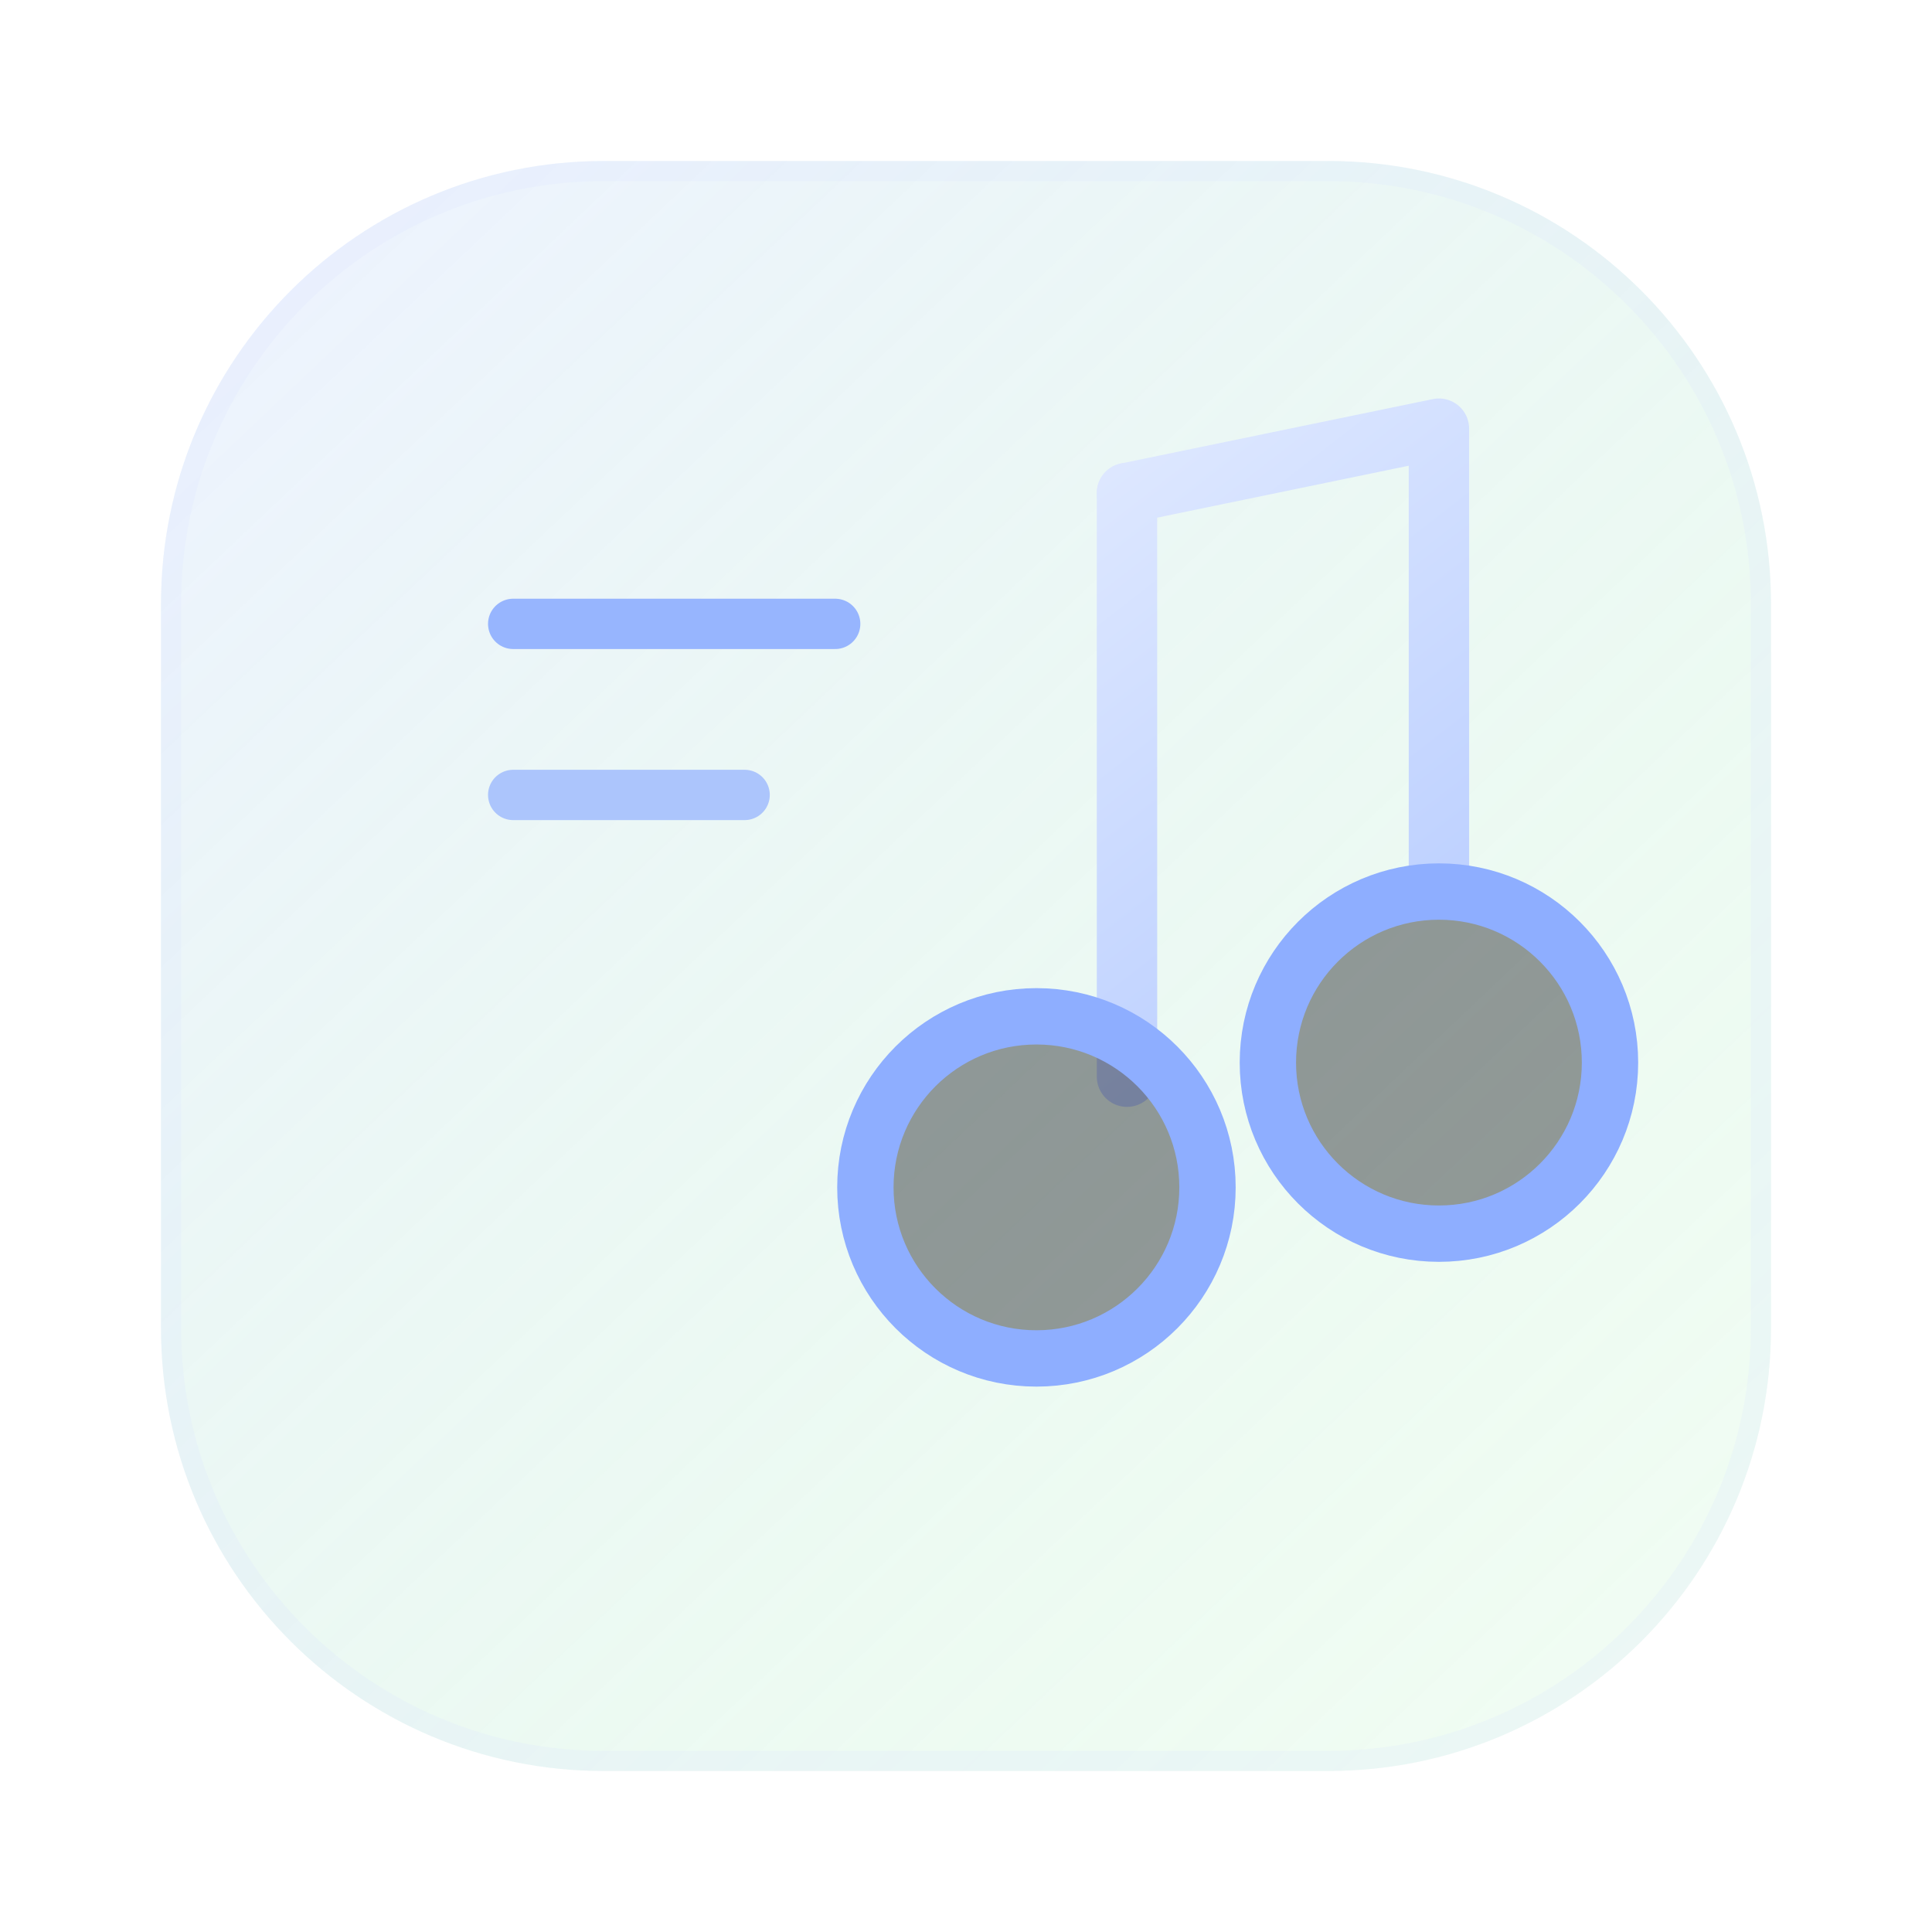
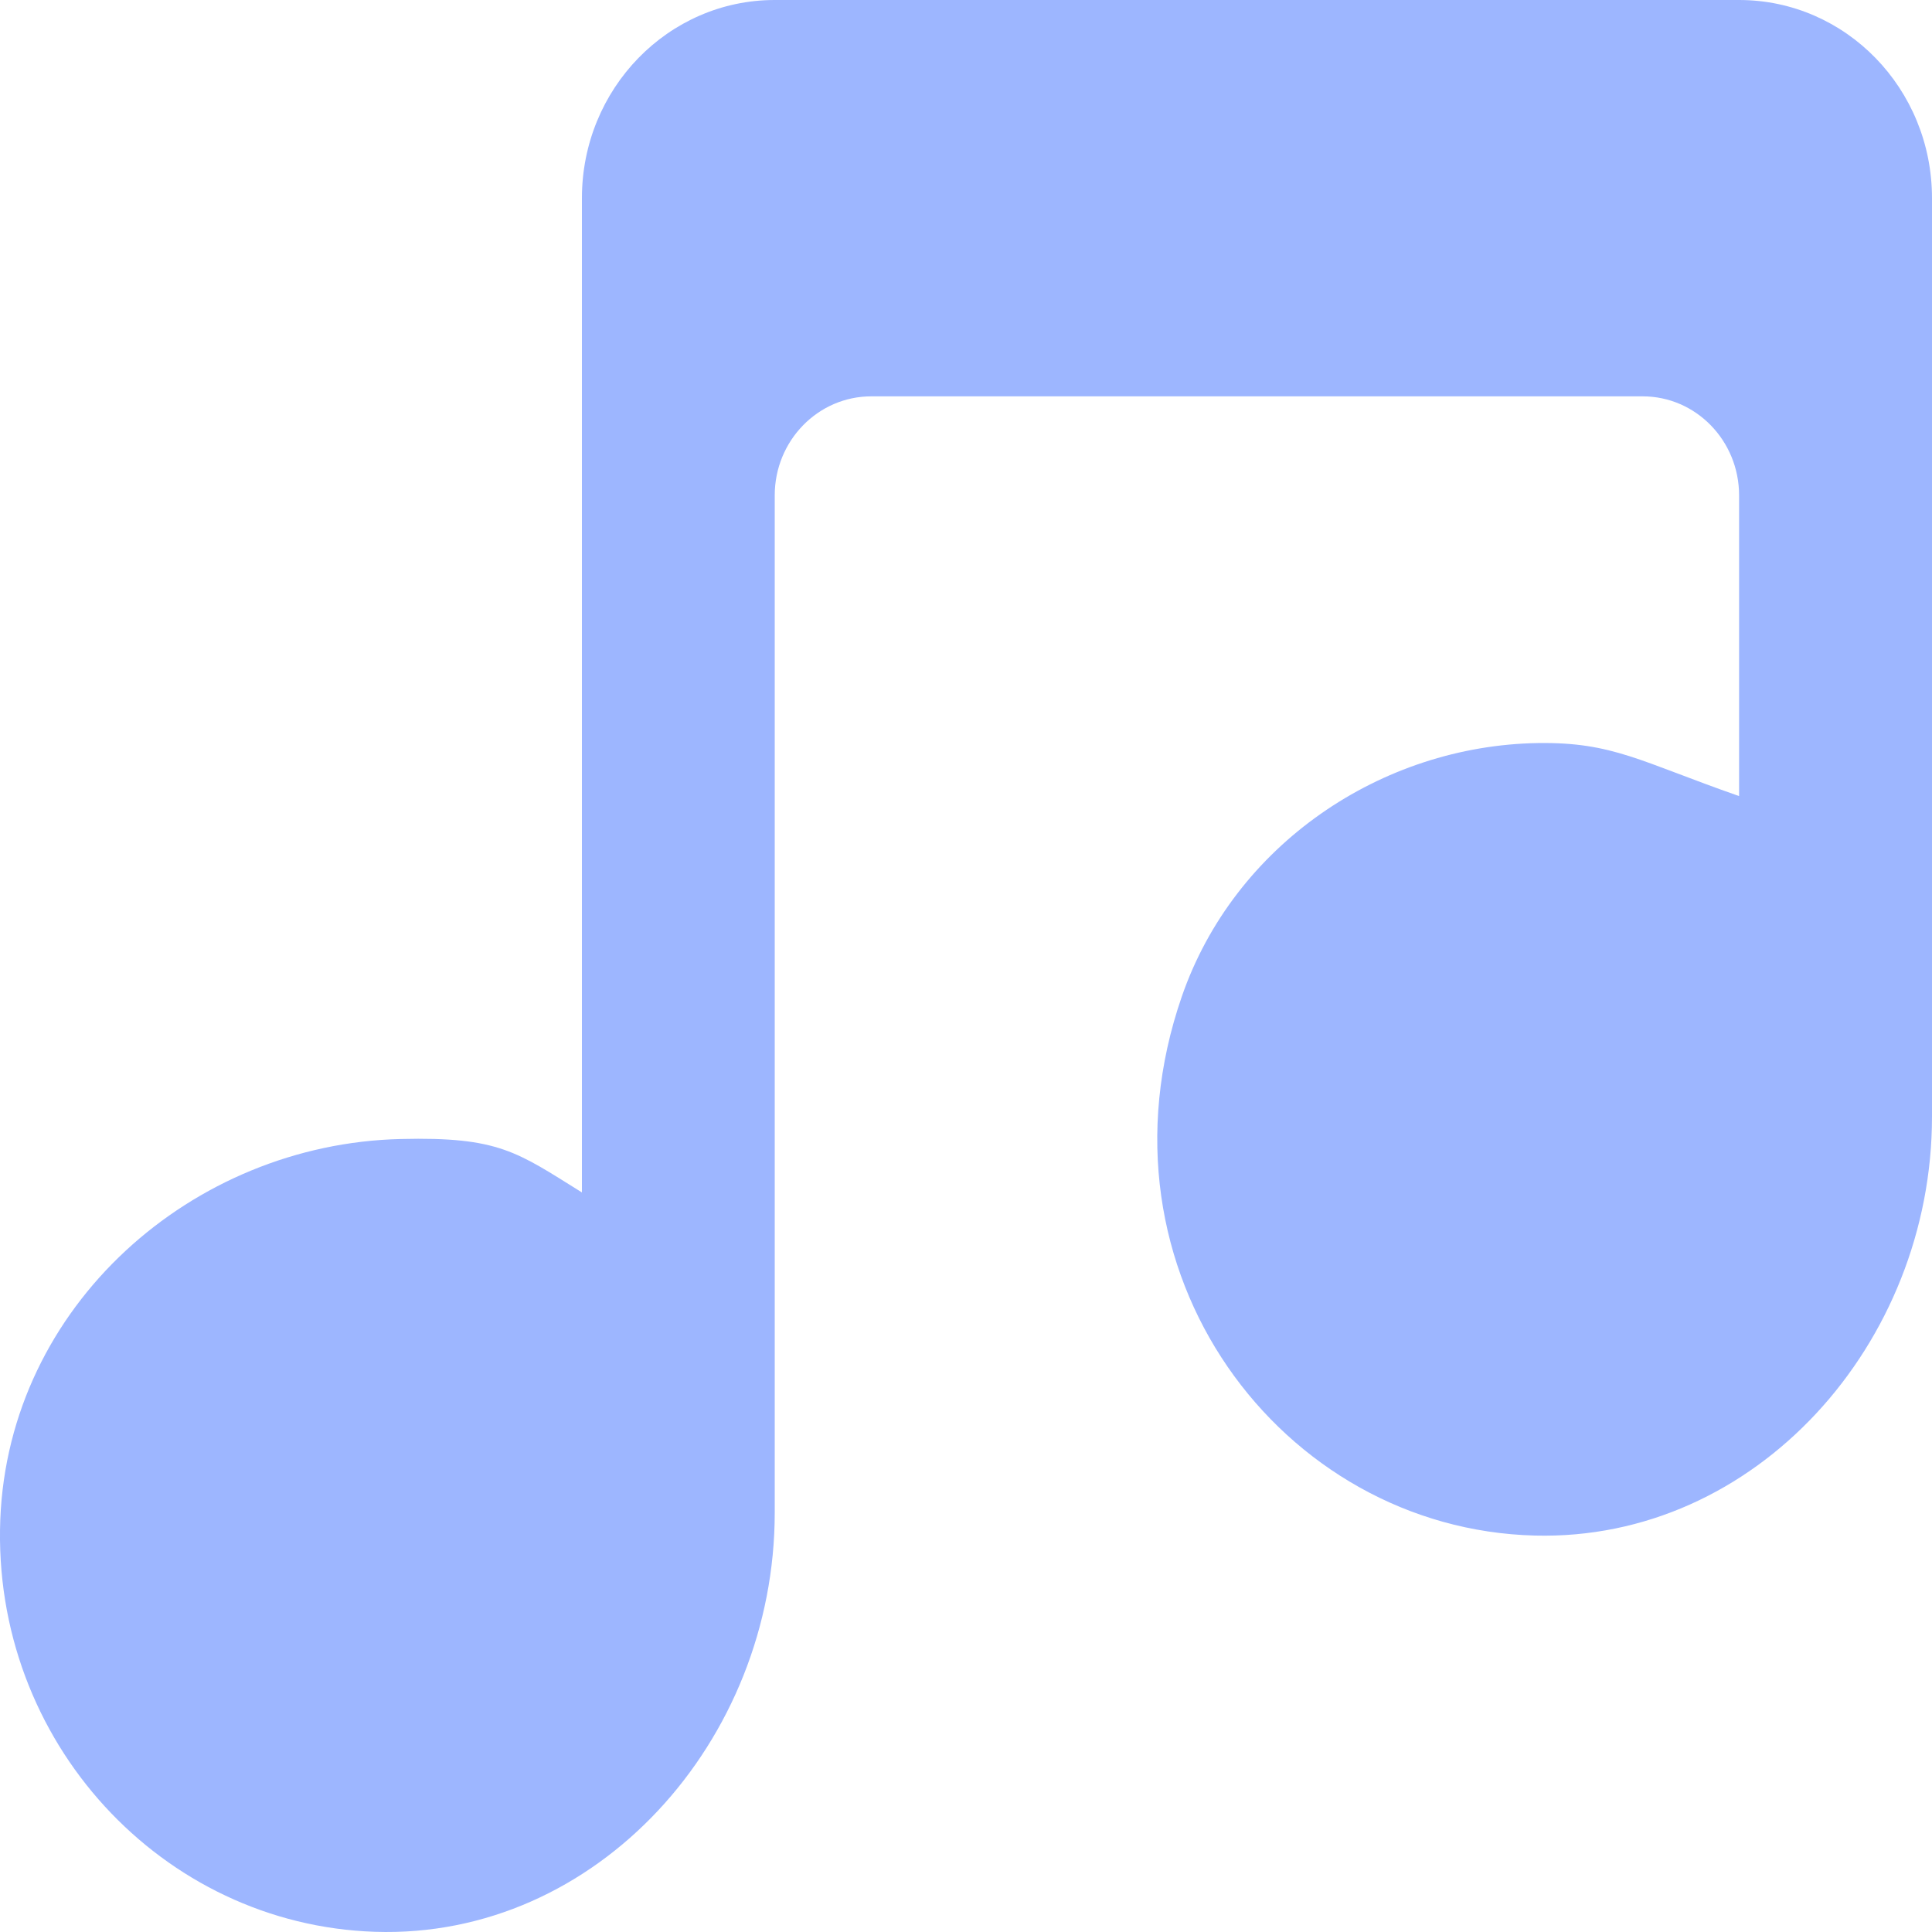
- <svg xmlns="http://www.w3.org/2000/svg" viewBox="0 0 96 96" fill="none">
-   <defs>
-     <linearGradient id="bg" x1="12" y1="10" x2="84" y2="86" gradientUnits="userSpaceOnUse">
-       <stop stop-color="#B6CBFF" stop-opacity=".24" />
-       <stop offset="1" stop-color="#53E16F" stop-opacity=".08" />
-     </linearGradient>
-     <linearGradient id="line" x1="30" y1="20" x2="72" y2="74" gradientUnits="userSpaceOnUse">
-       <stop stop-color="#F2F6FF" />
-       <stop offset="1" stop-color="#A3BEFF" />
-     </linearGradient>
-   </defs>
-   <rect x="8" y="8" width="80" height="80" rx="22" fill="url(#bg)" />
-   <rect x="8.5" y="8.5" width="79" height="79" rx="21.5" stroke="#D7E4FF" stroke-opacity=".2" />
-   <path d="M56 24.5v29" stroke="url(#line)" stroke-width="3" stroke-linecap="round" />
-   <path d="M56 24.5l15.5-3.2v22.3" stroke="url(#line)" stroke-width="3" stroke-linecap="round" stroke-linejoin="round" />
-   <circle cx="51.5" cy="59" r="8.5" fill="#0F1218" fill-opacity=".42" stroke="#8EAEFF" stroke-width="2.8" />
-   <circle cx="71.5" cy="52.8" r="8.5" fill="#0F1218" fill-opacity=".42" stroke="#8EAEFF" stroke-width="2.8" />
-   <path d="M25.5 31h16" stroke="#8EAEFF" stroke-width="2.5" stroke-linecap="round" opacity=".9" />
-   <path d="M25.5 39.5h11.5" stroke="#8EAEFF" stroke-width="2.5" stroke-linecap="round" opacity=".68" />
+ <svg xmlns="http://www.w3.org/2000/svg" viewBox="0 0 20 20" fill="none">
+   <g transform="translate(-204 -3599)" fill="#9DB6FF">
+     <path d="M224,3601.051 L224,3610.559 C224,3612.91 222.176,3614.955 219.888,3614.896 C217.267,3614.829 215.249,3612.166 216.234,3609.316 C216.777,3607.745 218.298,3606.718 219.921,3606.692 C220.696,3606.681 220.976,3606.882 222.003,3607.241 L222.003,3604.128 C222.003,3603.562 221.556,3603.103 221.005,3603.103 L213.019,3603.103 C212.468,3603.103 212.02,3603.562 212.02,3604.128 L212.02,3614.659 C212.02,3617.021 210.18,3619.073 207.882,3618.998 C205.681,3618.926 203.914,3617.028 204.003,3614.73 C204.09,3612.516 205.99,3610.842 208.147,3610.791 C209.166,3610.766 209.352,3610.926 210.024,3611.344 L210.024,3601.051 C210.024,3599.918 210.918,3599 212.02,3599 L222.003,3599 C223.107,3599 224,3599.918 224,3601.051" />
+   </g>
</svg>
